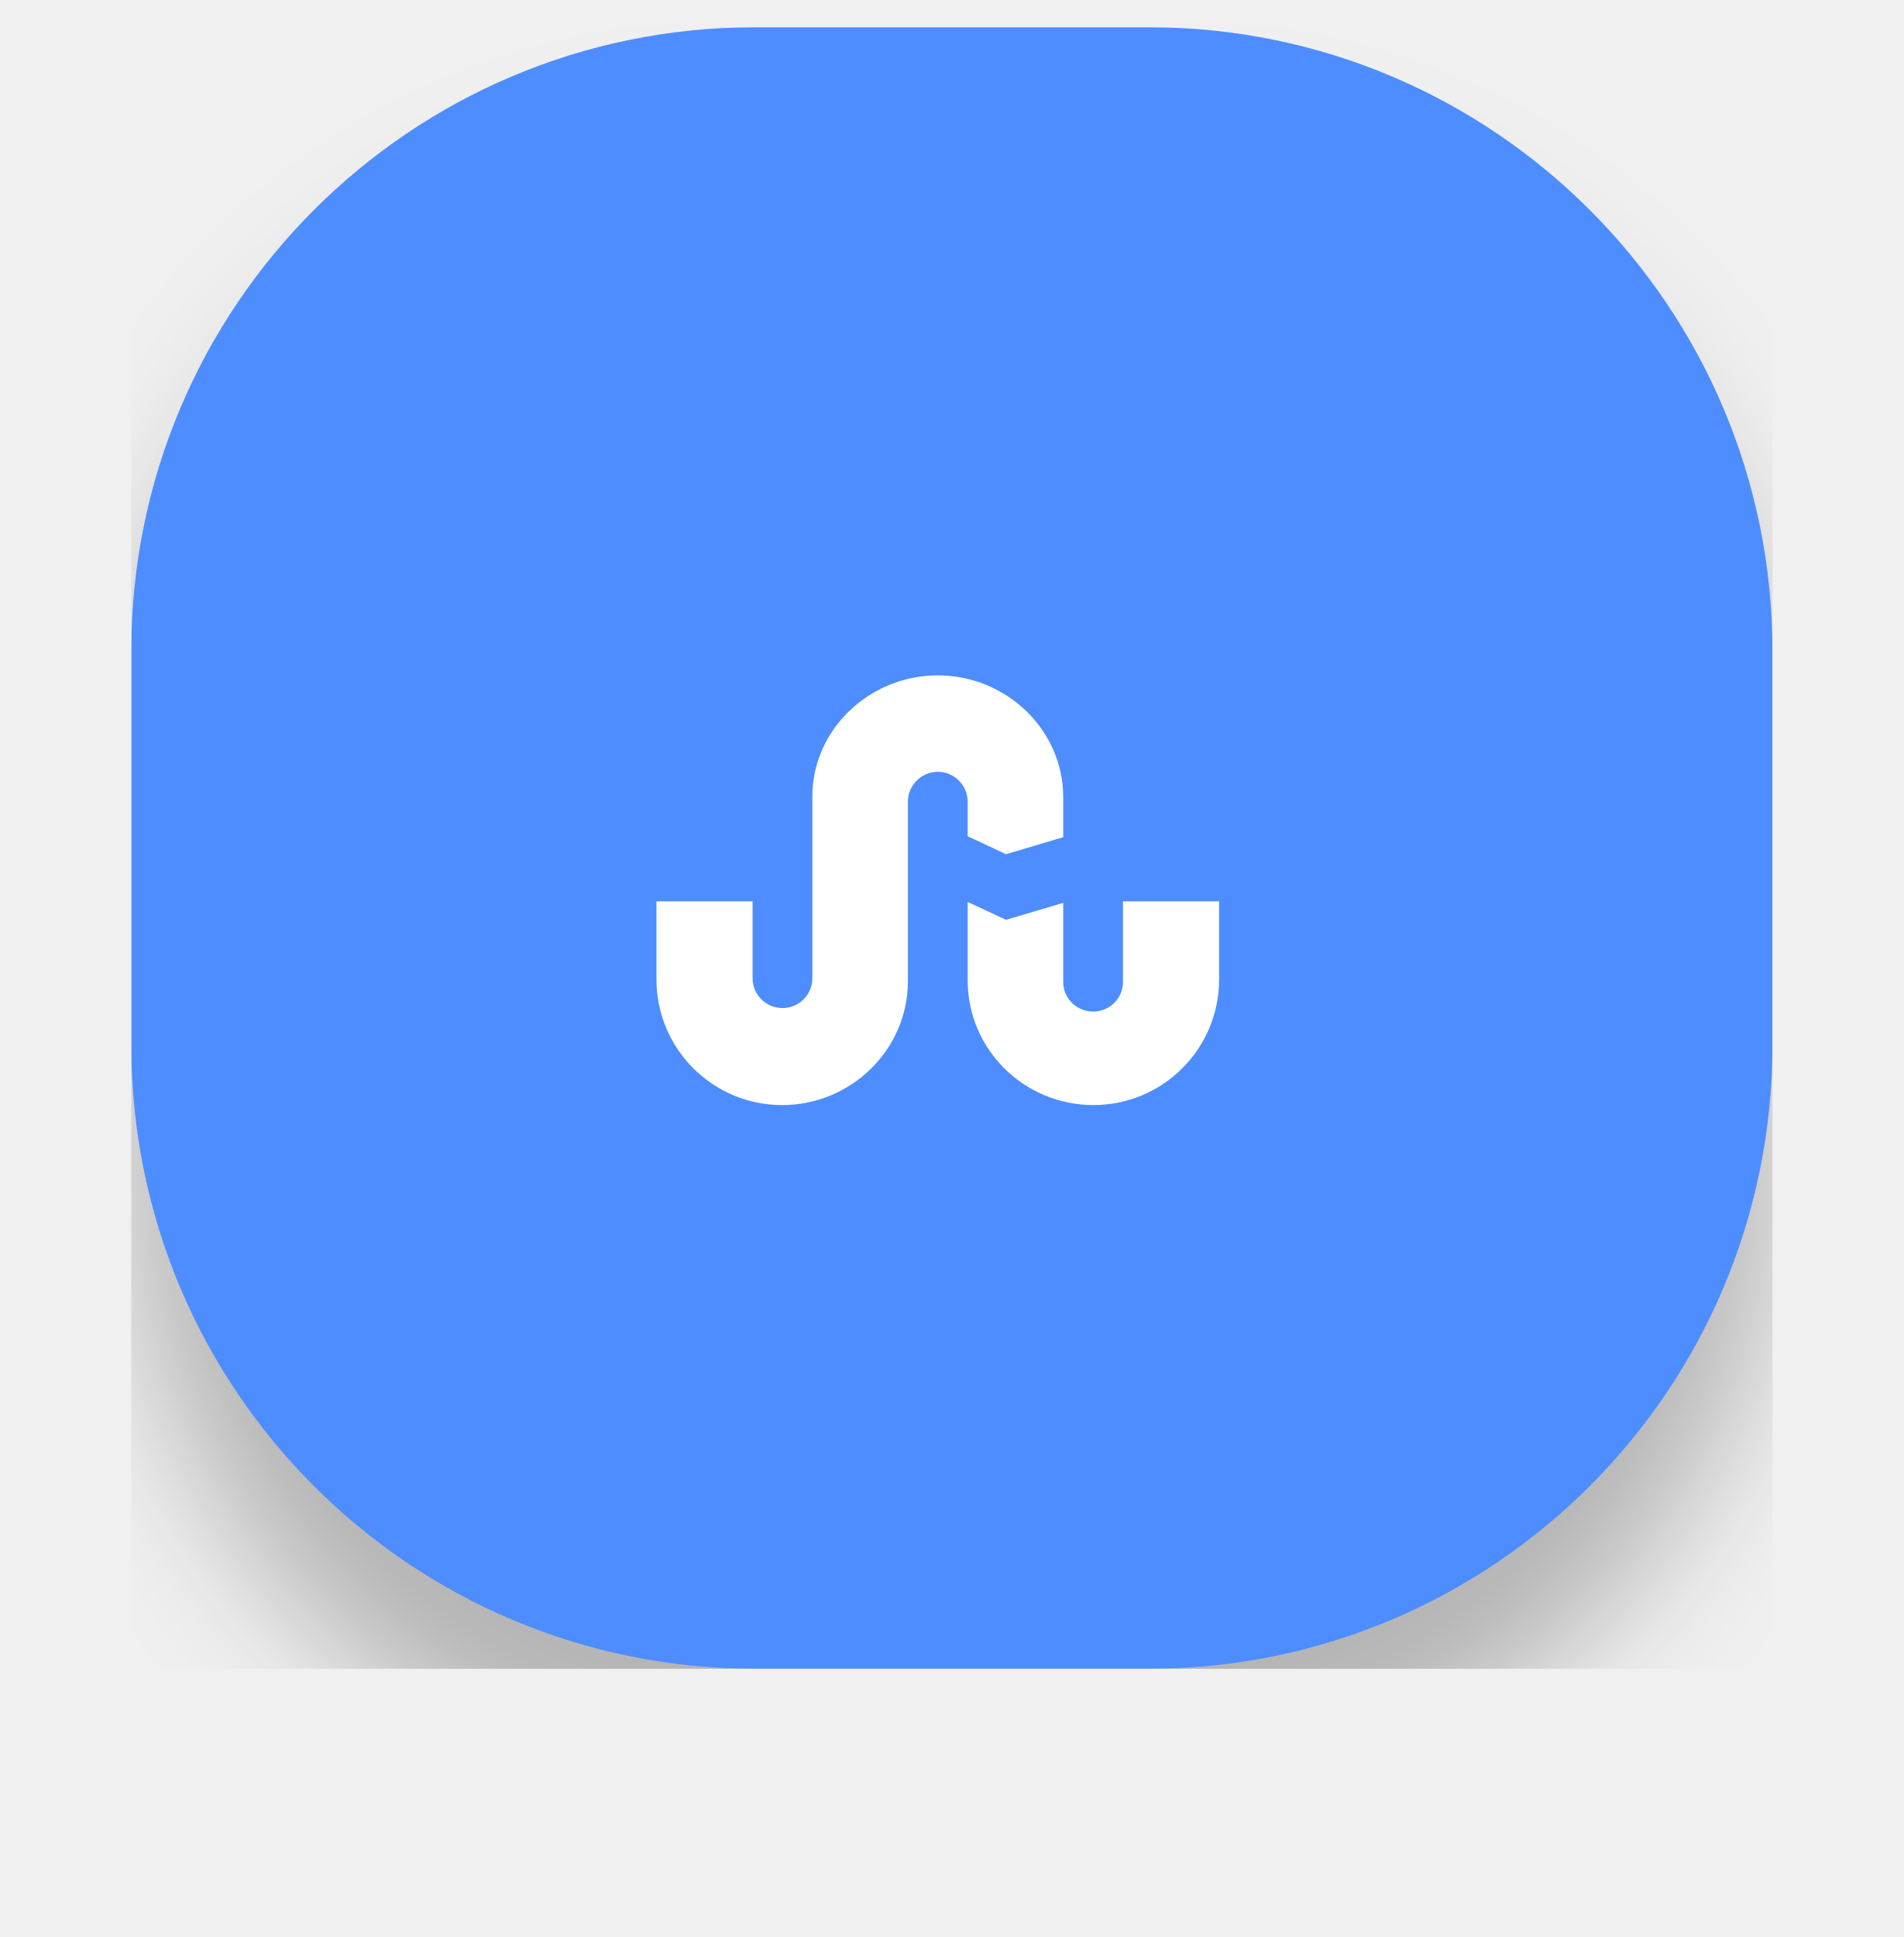
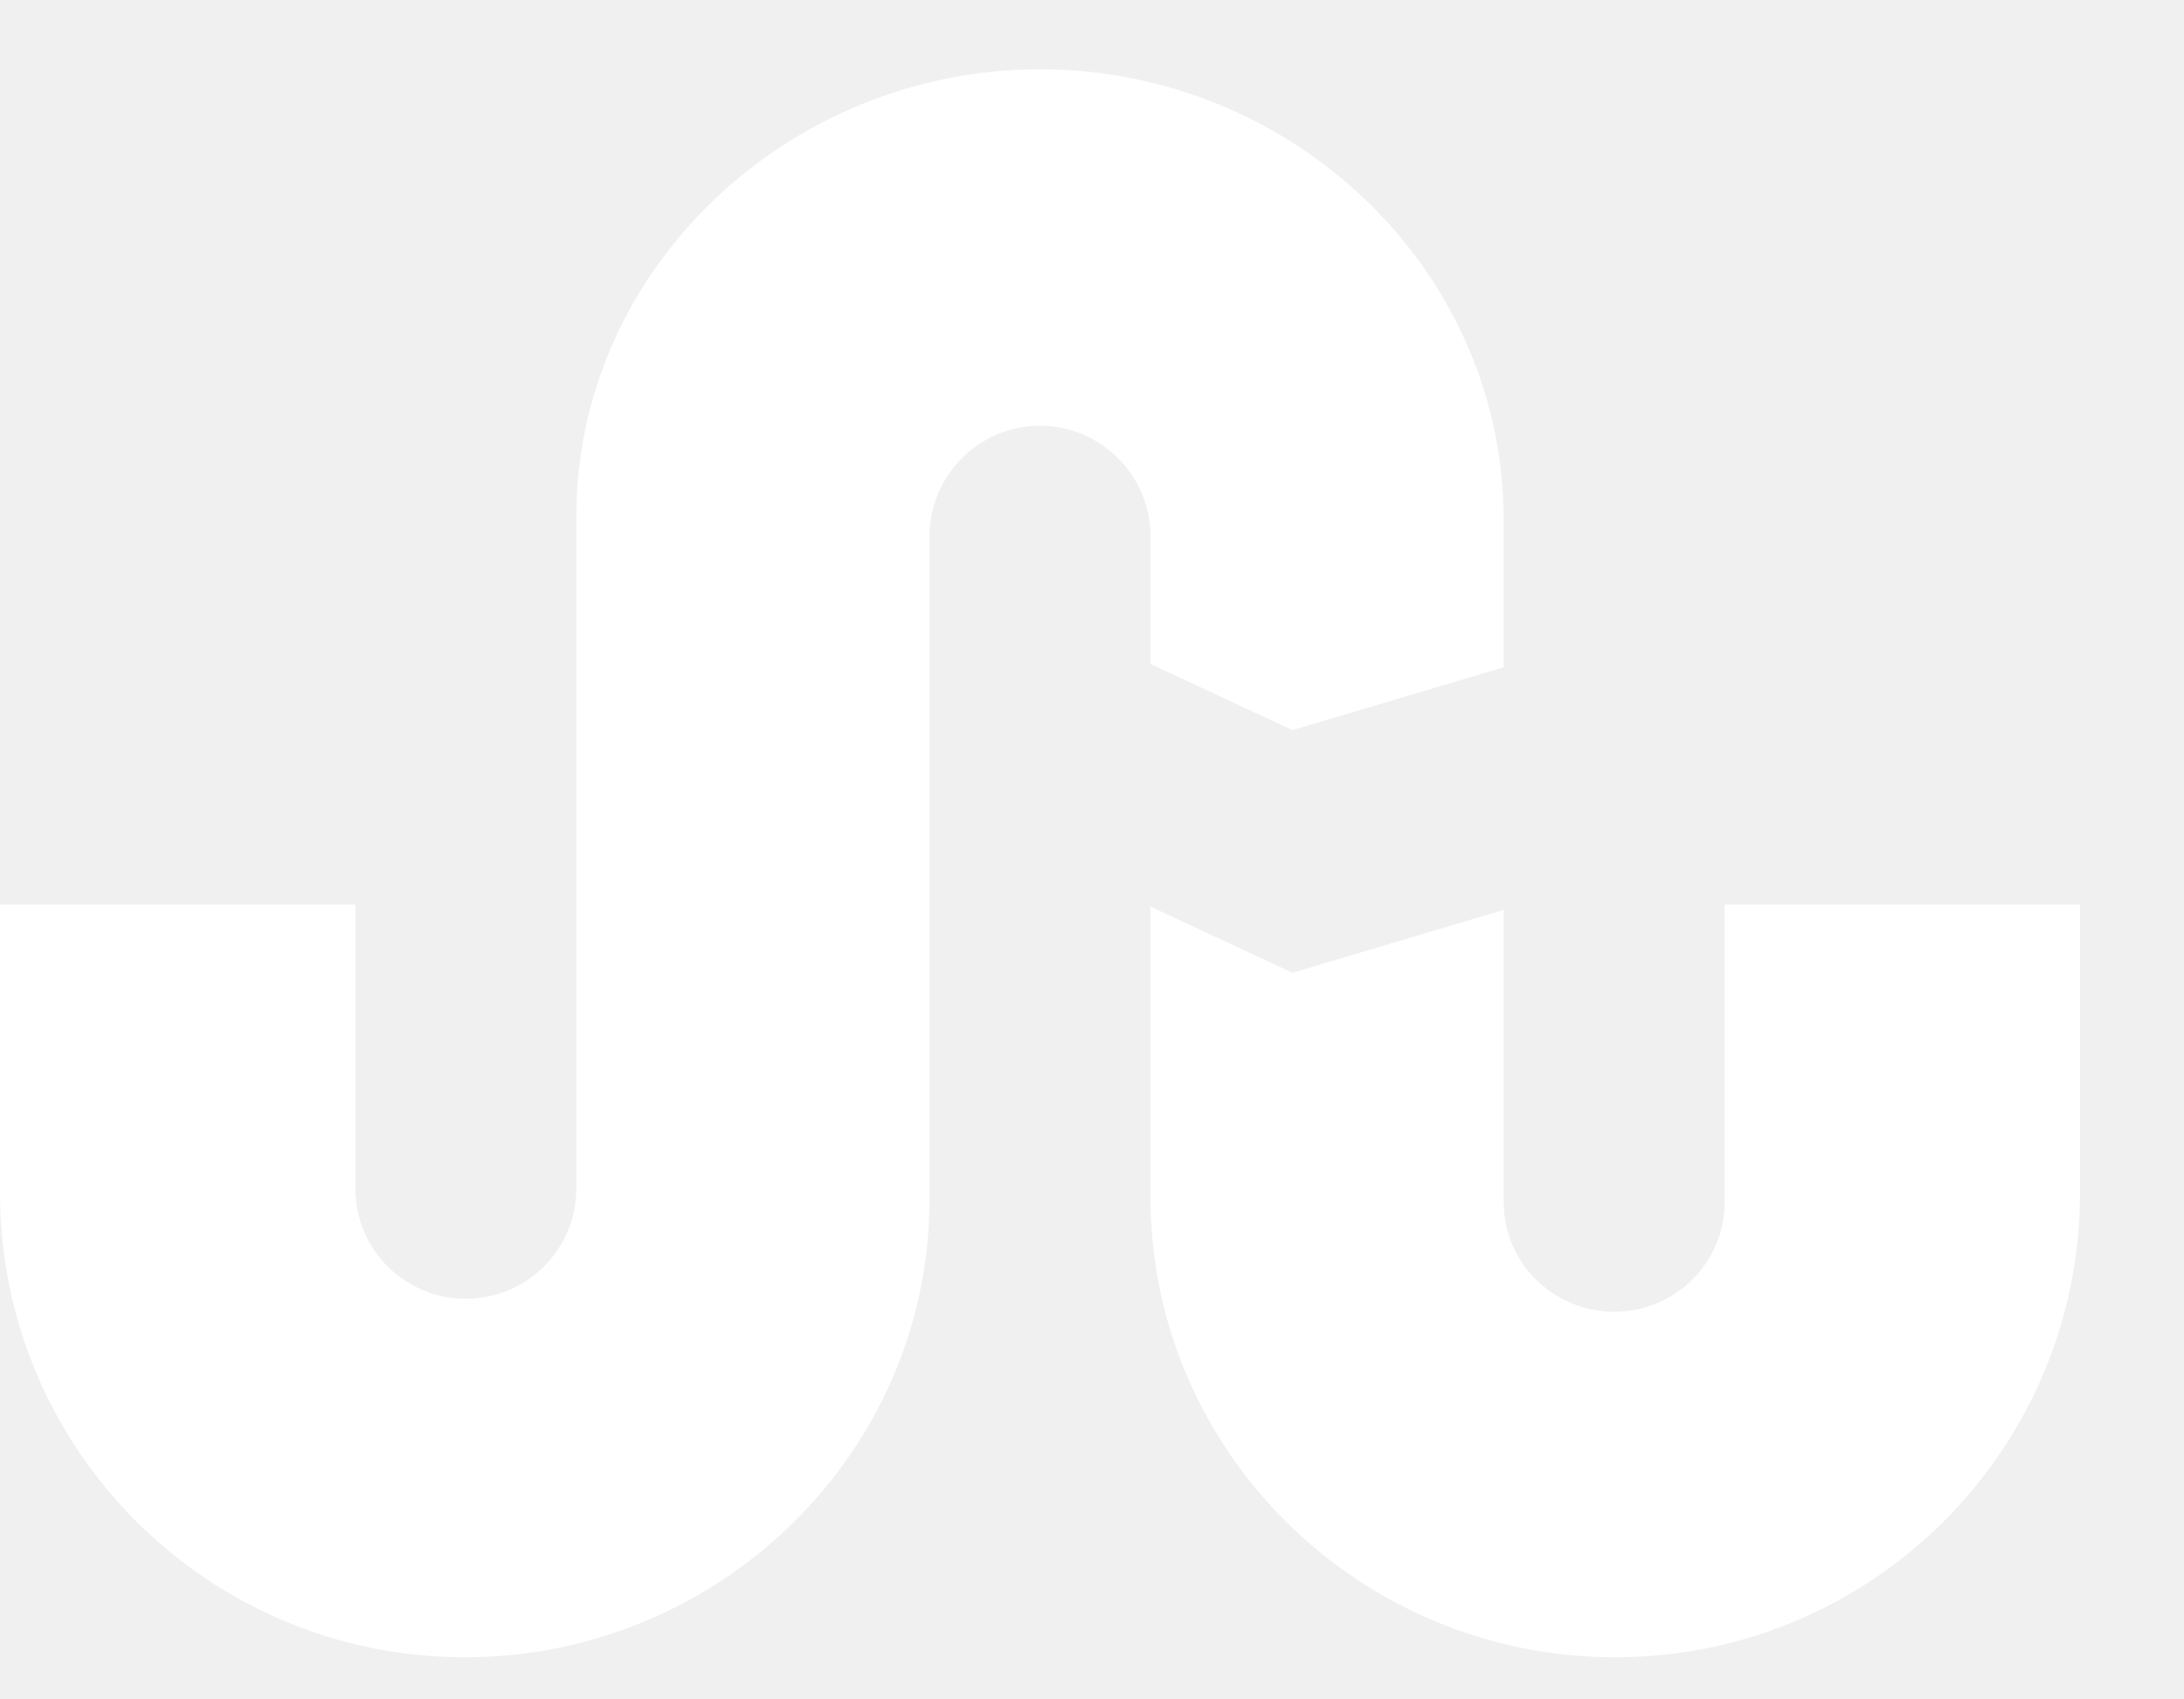
- <svg xmlns="http://www.w3.org/2000/svg" width="58" height="59" viewBox="0 0 58 59" fill="none">
-   <g clip-path="url(#clip0_5705_1554)" filter="url(#filter0_d_5705_1554)">
-     <rect x="4" y="0.83" width="50" height="50" rx="19" fill="#4D8DFF" />
-     <path d="M29.482 25.473L30.652 26.018L32.393 25.5V24.285C32.393 22.223 30.652 20.571 28.571 20.571C26.5 20.571 24.75 22.214 24.75 24.259V29.794C24.75 30.303 24.339 30.705 23.839 30.705C23.339 30.705 22.929 30.303 22.929 29.794V27.455H20C20 29.803 20 29.83 20 29.83C20 31.946 21.714 33.66 23.83 33.66C25.929 33.66 27.661 31.973 27.661 29.884V24.419C27.661 23.919 28.071 23.509 28.571 23.509C29.071 23.509 29.482 23.919 29.482 24.419V25.473ZM34.214 27.455V29.91C34.214 30.41 33.804 30.812 33.304 30.812C32.804 30.812 32.393 30.41 32.393 29.91V27.5L30.652 28.018L29.482 27.473V29.866C29.482 31.964 31.205 33.66 33.312 33.66C35.429 33.66 37.143 31.946 37.143 29.83C37.143 29.83 37.143 29.803 37.143 27.455H34.214Z" fill="white" />
-   </g>
-   <defs>
-     <filter id="filter0_d_5705_1554" x="0" y="0.83" width="58" height="58" filterUnits="userSpaceOnUse" color-interpolation-filters="sRGB">
-       <feFlood flood-opacity="0" result="BackgroundImageFix" />
-       <feColorMatrix in="SourceAlpha" type="matrix" values="0 0 0 0 0 0 0 0 0 0 0 0 0 0 0 0 0 0 127 0" result="hardAlpha" />
-       <feOffset dy="4" />
-       <feGaussianBlur stdDeviation="2" />
-       <feColorMatrix type="matrix" values="0 0 0 0 0 0 0 0 0 0 0 0 0 0 0 0 0 0 0.25 0" />
-       <feBlend mode="normal" in2="BackgroundImageFix" result="effect1_dropShadow_5705_1554" />
-       <feBlend mode="normal" in="SourceGraphic" in2="effect1_dropShadow_5705_1554" result="shape" />
-     </filter>
-     <clipPath id="clip0_5705_1554">
-       <rect width="50" height="50" fill="white" transform="translate(4 0.830078)" />
-     </clipPath>
-   </defs>
+ <svg xmlns="http://www.w3.org/2000/svg" width="18" height="14" viewBox="0 0 18 14" fill="none">
+   <path d="M9.482 5.473L10.652 6.018L12.393 5.5V4.285C12.393 2.223 10.652 0.571 8.571 0.571C6.5 0.571 4.75 2.214 4.75 4.259V9.794C4.75 10.303 4.339 10.705 3.839 10.705C3.339 10.705 2.929 10.303 2.929 9.794V7.455H0C0 9.803 0 9.83 0 9.83C0 11.946 1.714 13.66 3.83 13.66C5.929 13.66 7.661 11.973 7.661 9.884V4.419C7.661 3.919 8.071 3.509 8.571 3.509C9.071 3.509 9.482 3.919 9.482 4.419V5.473ZM14.214 7.455V9.91C14.214 10.41 13.804 10.812 13.304 10.812C12.804 10.812 12.393 10.41 12.393 9.91V7.5L10.652 8.018L9.482 7.473V9.866C9.482 11.964 11.205 13.66 13.312 13.66C15.429 13.66 17.143 11.946 17.143 9.83C17.143 9.83 17.143 9.803 17.143 7.455H14.214Z" fill="white" />
</svg>
